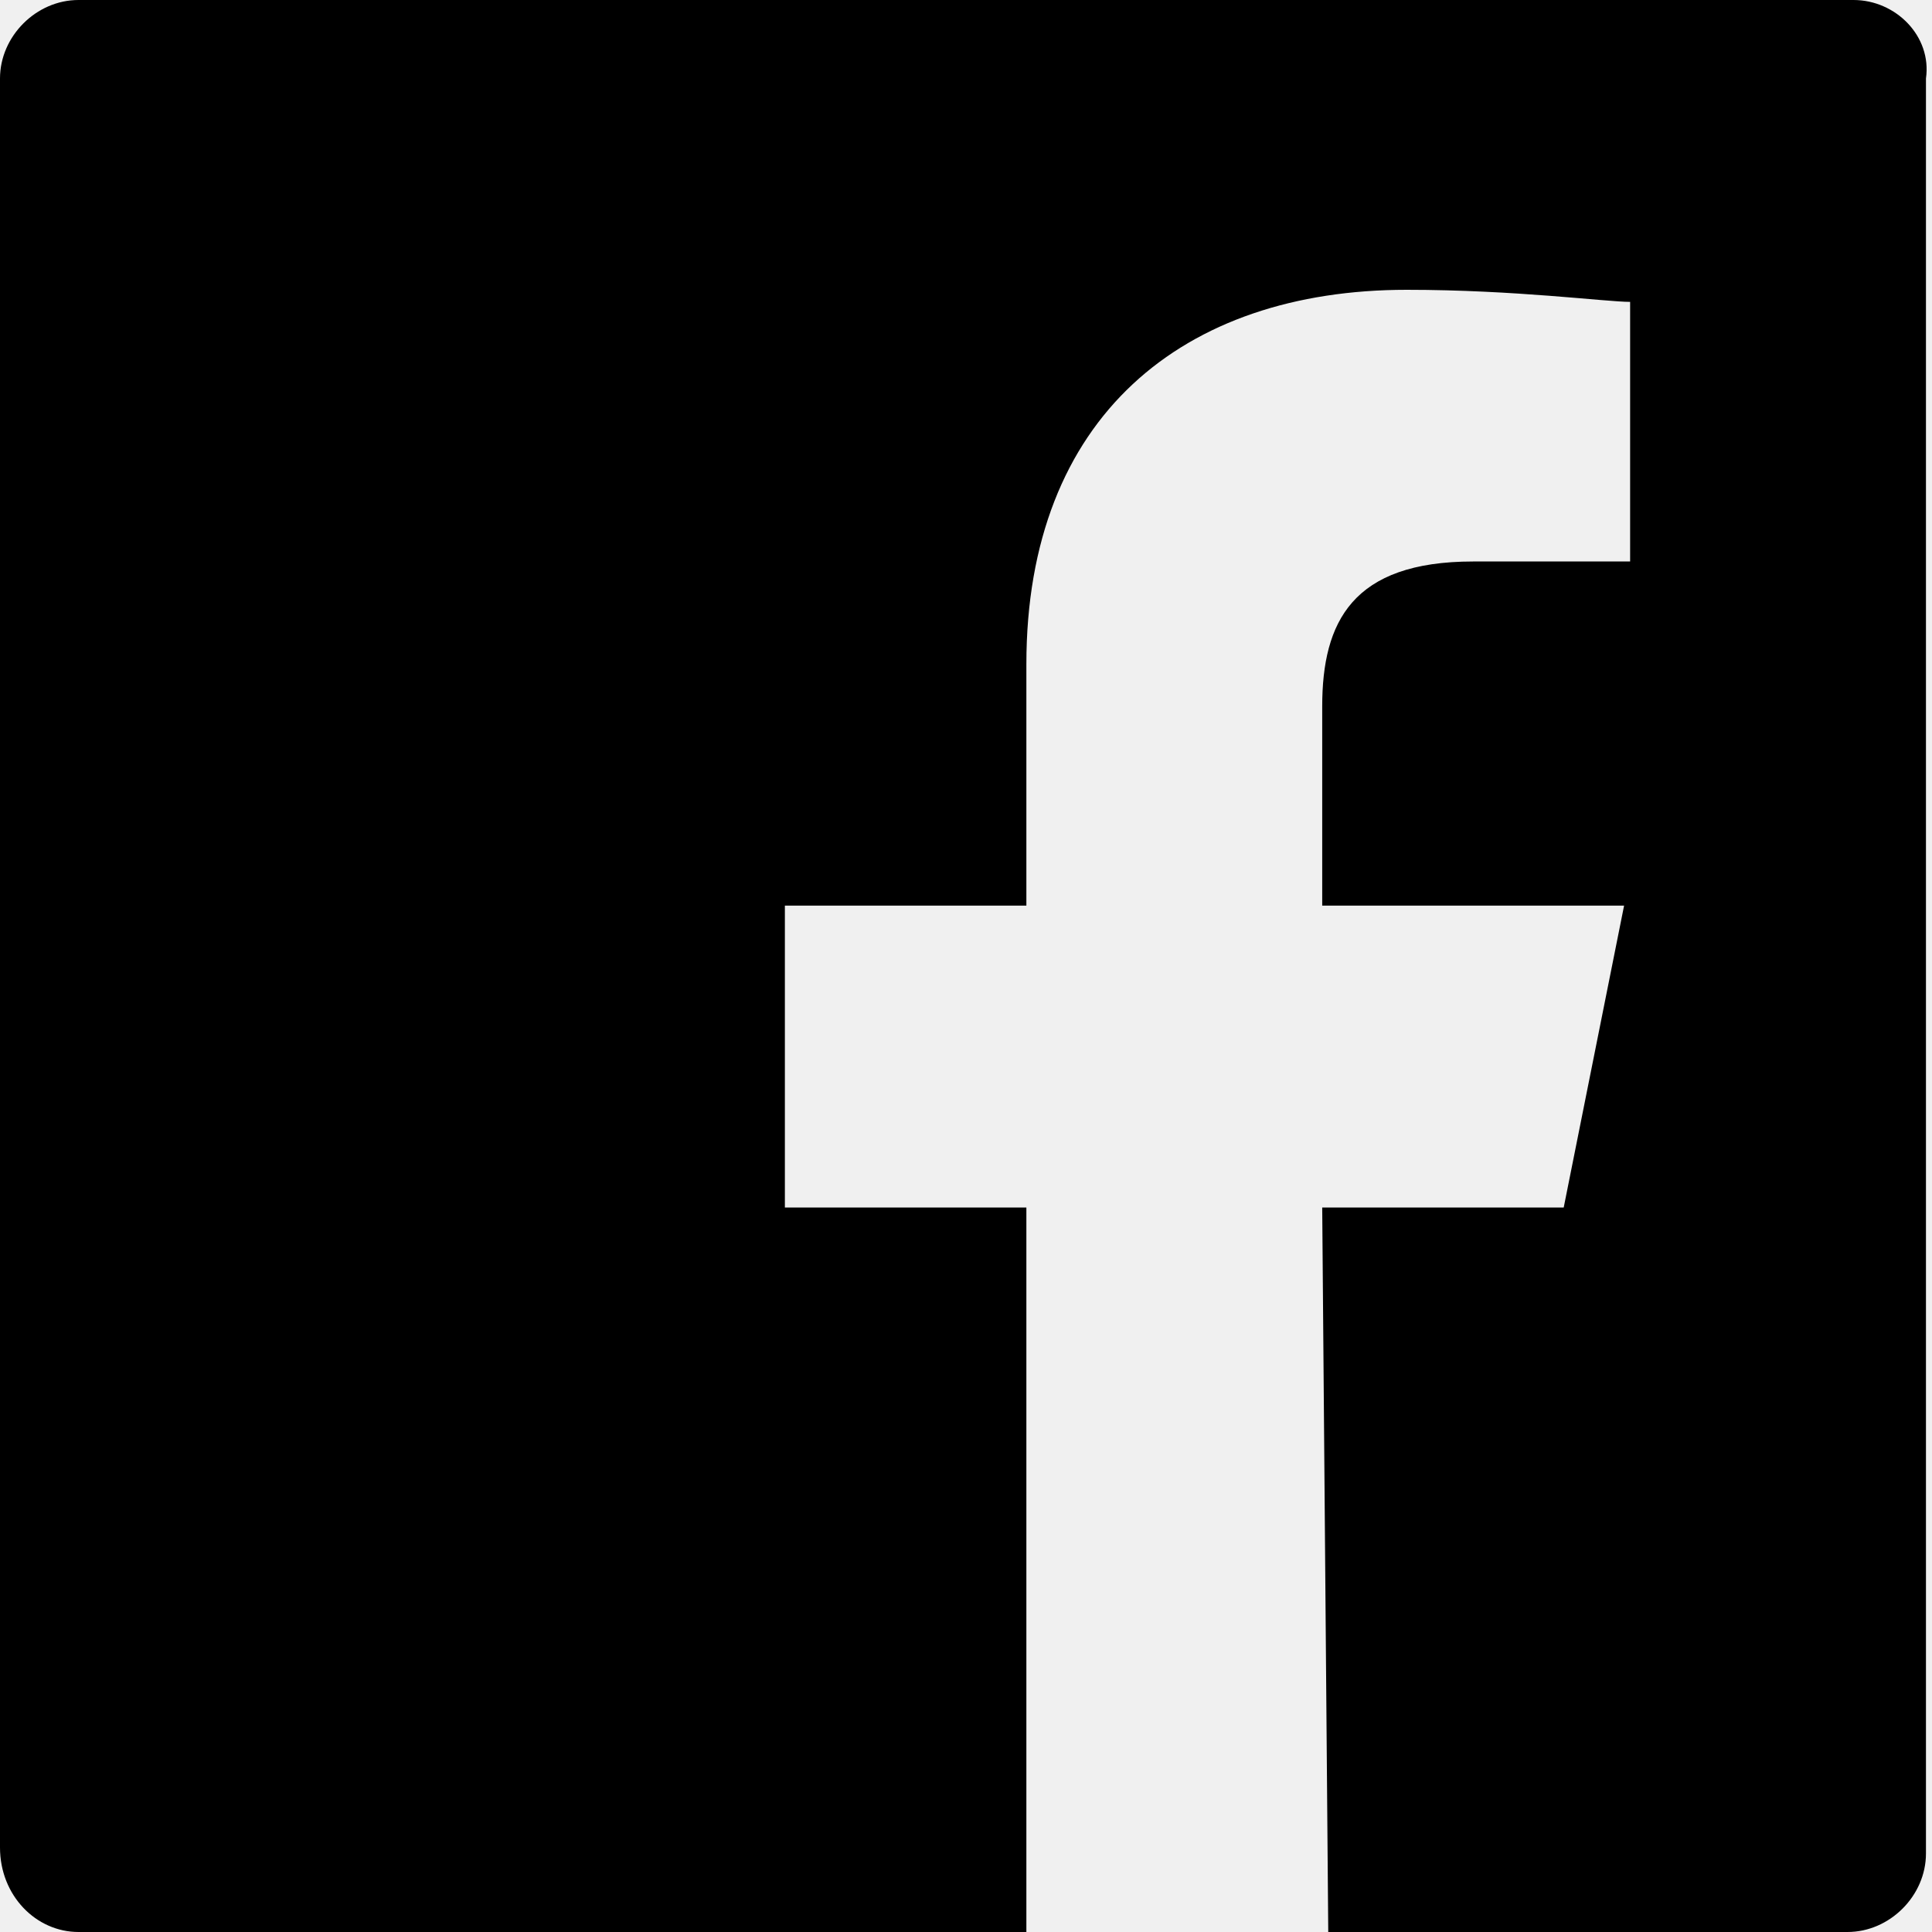
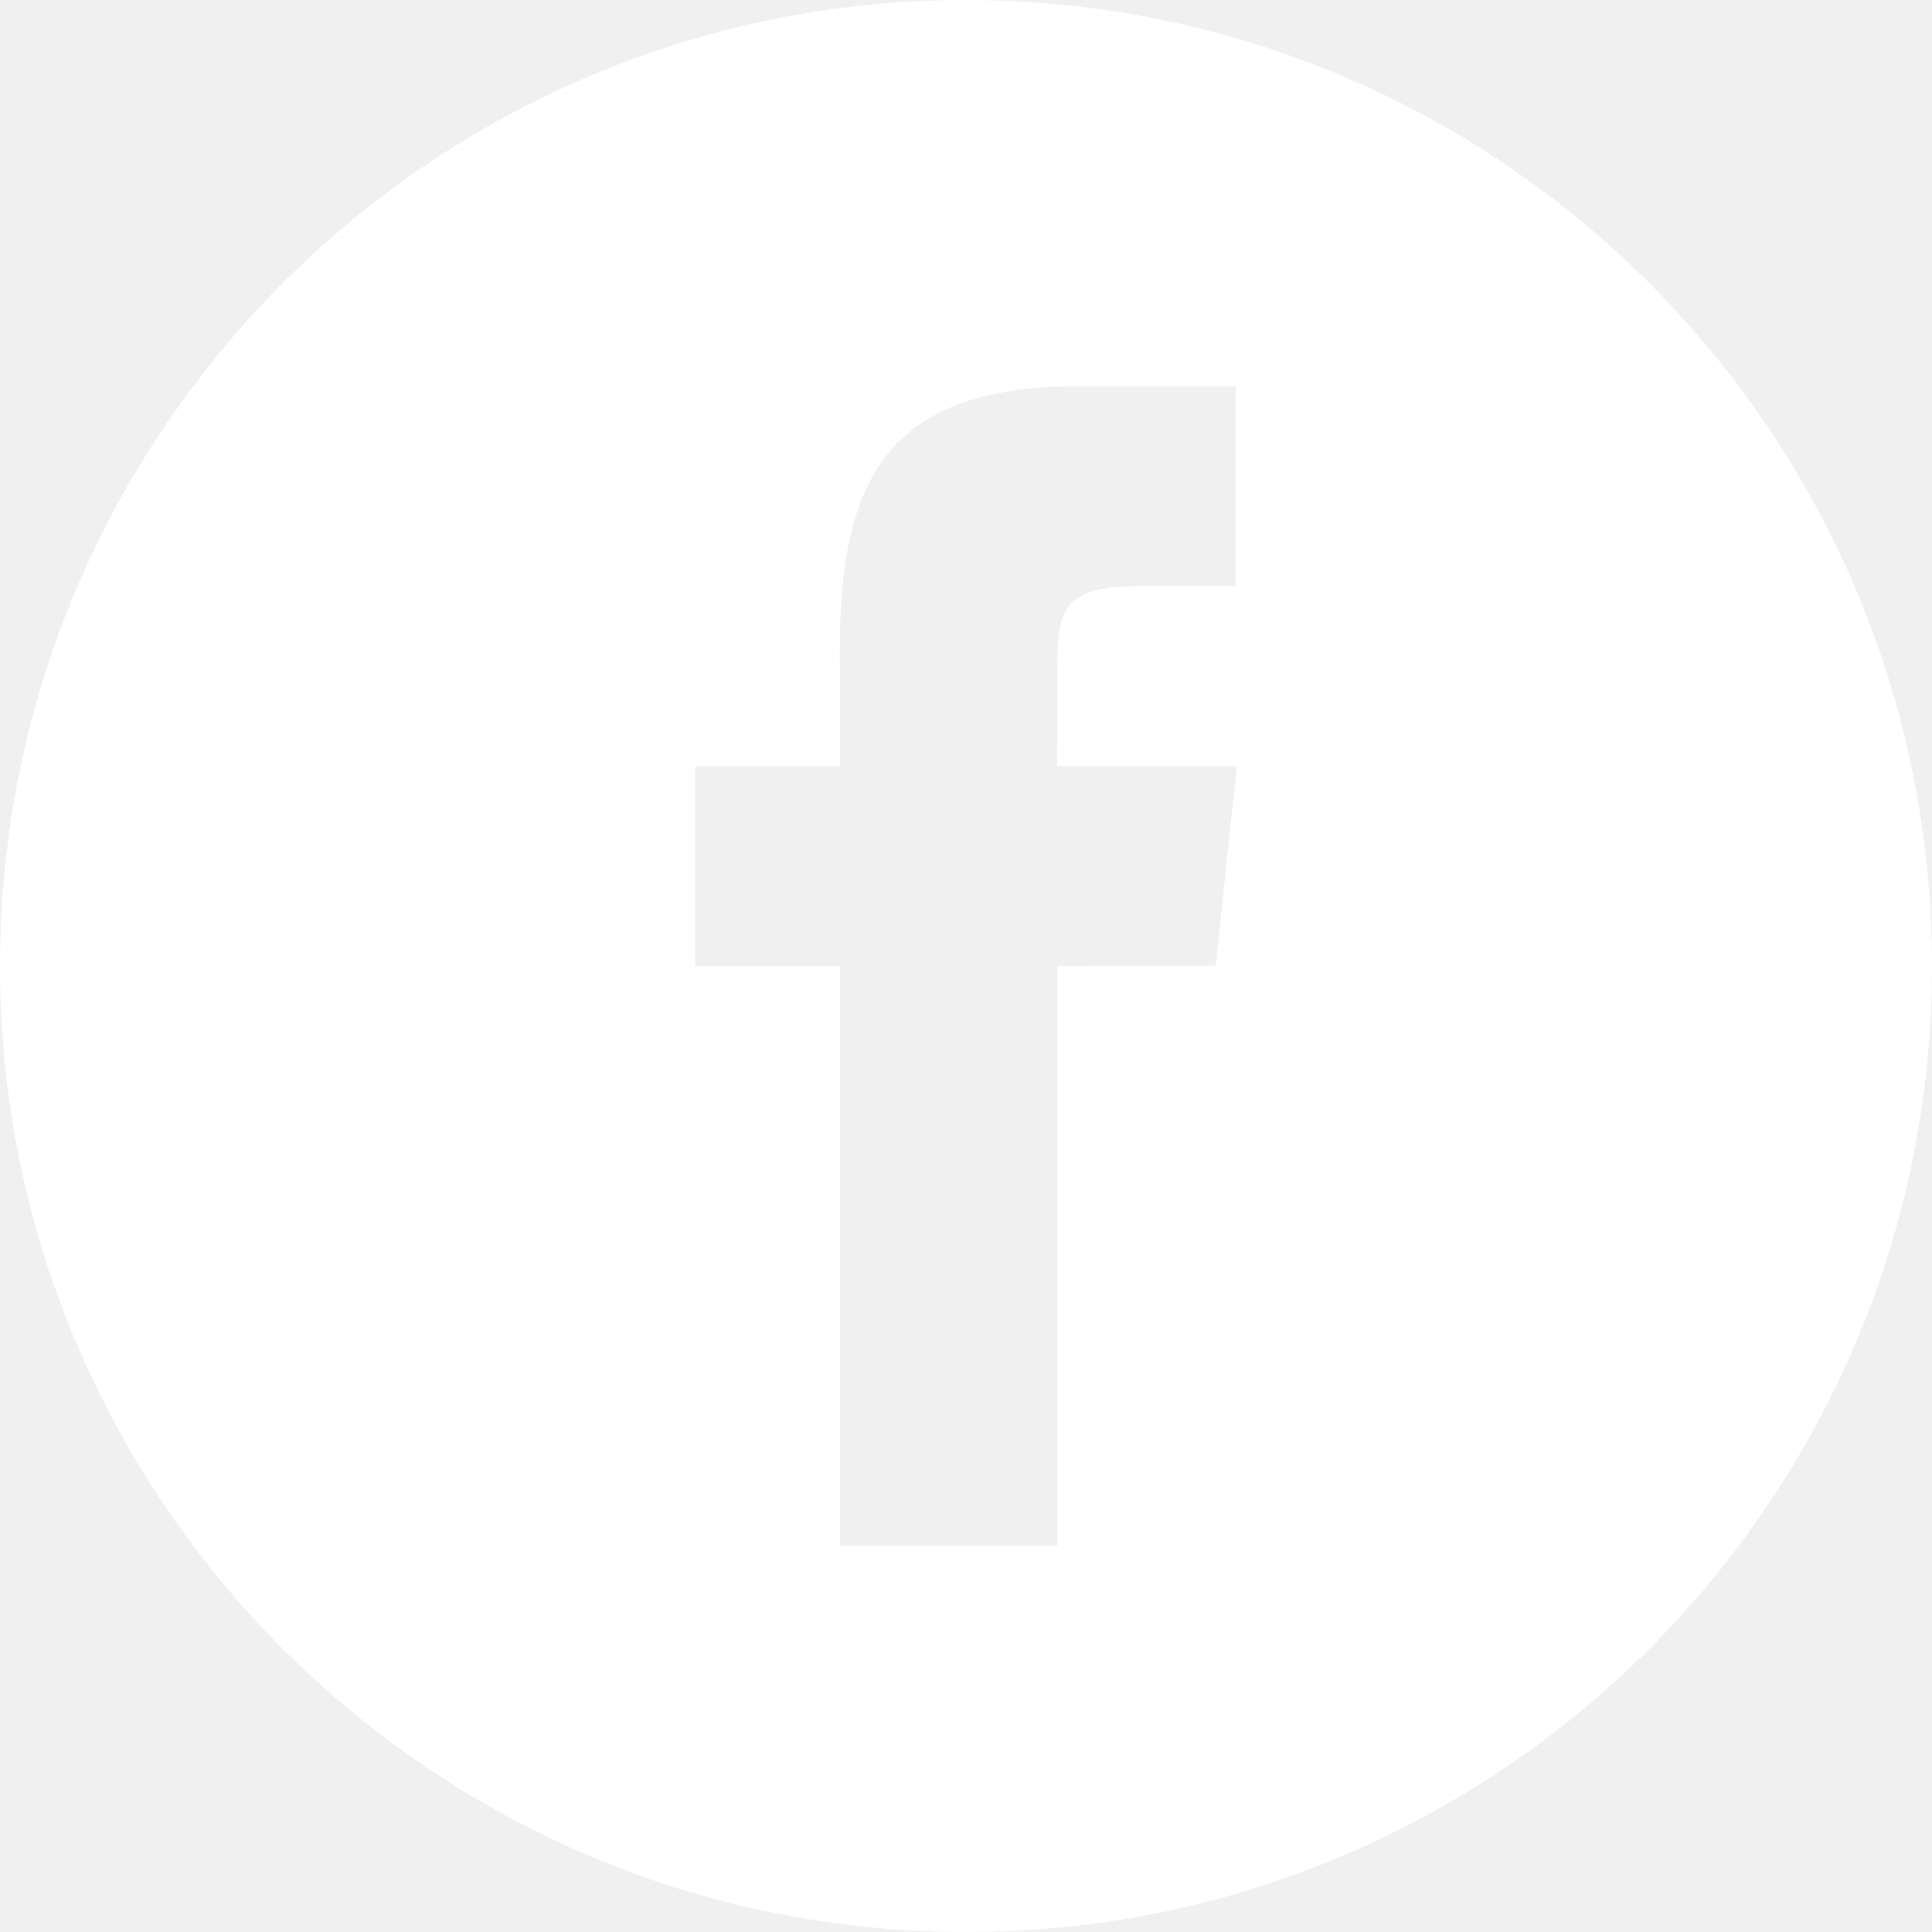
- <svg xmlns="http://www.w3.org/2000/svg" version="1.1" id="Layer_1" x="0px" y="0px" width="32px" height="32px" viewBox="0 0 32 32" enable-background="new 0 0 32 32" xml:space="preserve">
-   <path id="White_2_" d="M30.7,0H1.3C0.6,0,0,0.6,0,1.3v29.3C0,31.4,0.6,32,1.3,32H17V20h-4v-5h4v-4  c0-4.1,2.6-6.2,6.3-6.2C25.1,4.8,26.6,5,27,5v4.3l-2.6,0c-2,0-2.5,1-2.5,2.4V15h5l-1,5h-4l0.1,12h8.6c0.7,0,1.3-0.6,1.3-1.3V1.3  C32,0.6,31.4,0,30.7,0z" />
+ <svg xmlns="http://www.w3.org/2000/svg" version="1.1" id="Capa_1" x="0px" y="0px" viewBox="0 0 486.392 486.392" style="enable-background:new 0 0 486.392 486.392;" xml:space="preserve" width="512px" height="512px">
+   <g>
+     <g>
+       <g>
+         <path d="M243.196,0C108.891,0,0,108.891,0,243.196s108.891,243.196,243.196,243.196     s243.196-108.891,243.196-243.196C486.392,108.861,377.501,0,243.196,0z M306.062,243.165l-39.854,0.03l-0.03,145.917h-54.689     V243.196H175.01v-50.281l36.479-0.03l-0.061-29.609c0-41.039,11.126-65.997,59.431-65.997h40.249v50.311h-25.171     c-18.817,0-19.729,7.022-19.729,20.124l-0.061,25.171h45.234L306.062,243.165z" fill="#FFFFFF" />
+       </g>
+     </g>
+     <g>
+ 	</g>
+     <g>
+ 	</g>
+     <g>
+ 	</g>
+     <g>
+ 	</g>
+     <g>
+ 	</g>
+     <g>
+ 	</g>
+     <g>
+ 	</g>
+     <g>
+ 	</g>
+     <g>
+ 	</g>
+     <g>
+ 	</g>
+     <g>
+ 	</g>
+     <g>
+ 	</g>
+     <g>
+ 	</g>
+     <g>
+ 	</g>
+     <g>
+ 	</g>
+   </g>
+   <g>
+ </g>
+   <g>
+ </g>
+   <g>
+ </g>
+   <g>
+ </g>
+   <g>
+ </g>
+   <g>
+ </g>
+   <g>
+ </g>
+   <g>
+ </g>
+   <g>
+ </g>
+   <g>
+ </g>
+   <g>
+ </g>
+   <g>
+ </g>
+   <g>
+ </g>
+   <g>
+ </g>
+   <g>
+ </g>
</svg>
